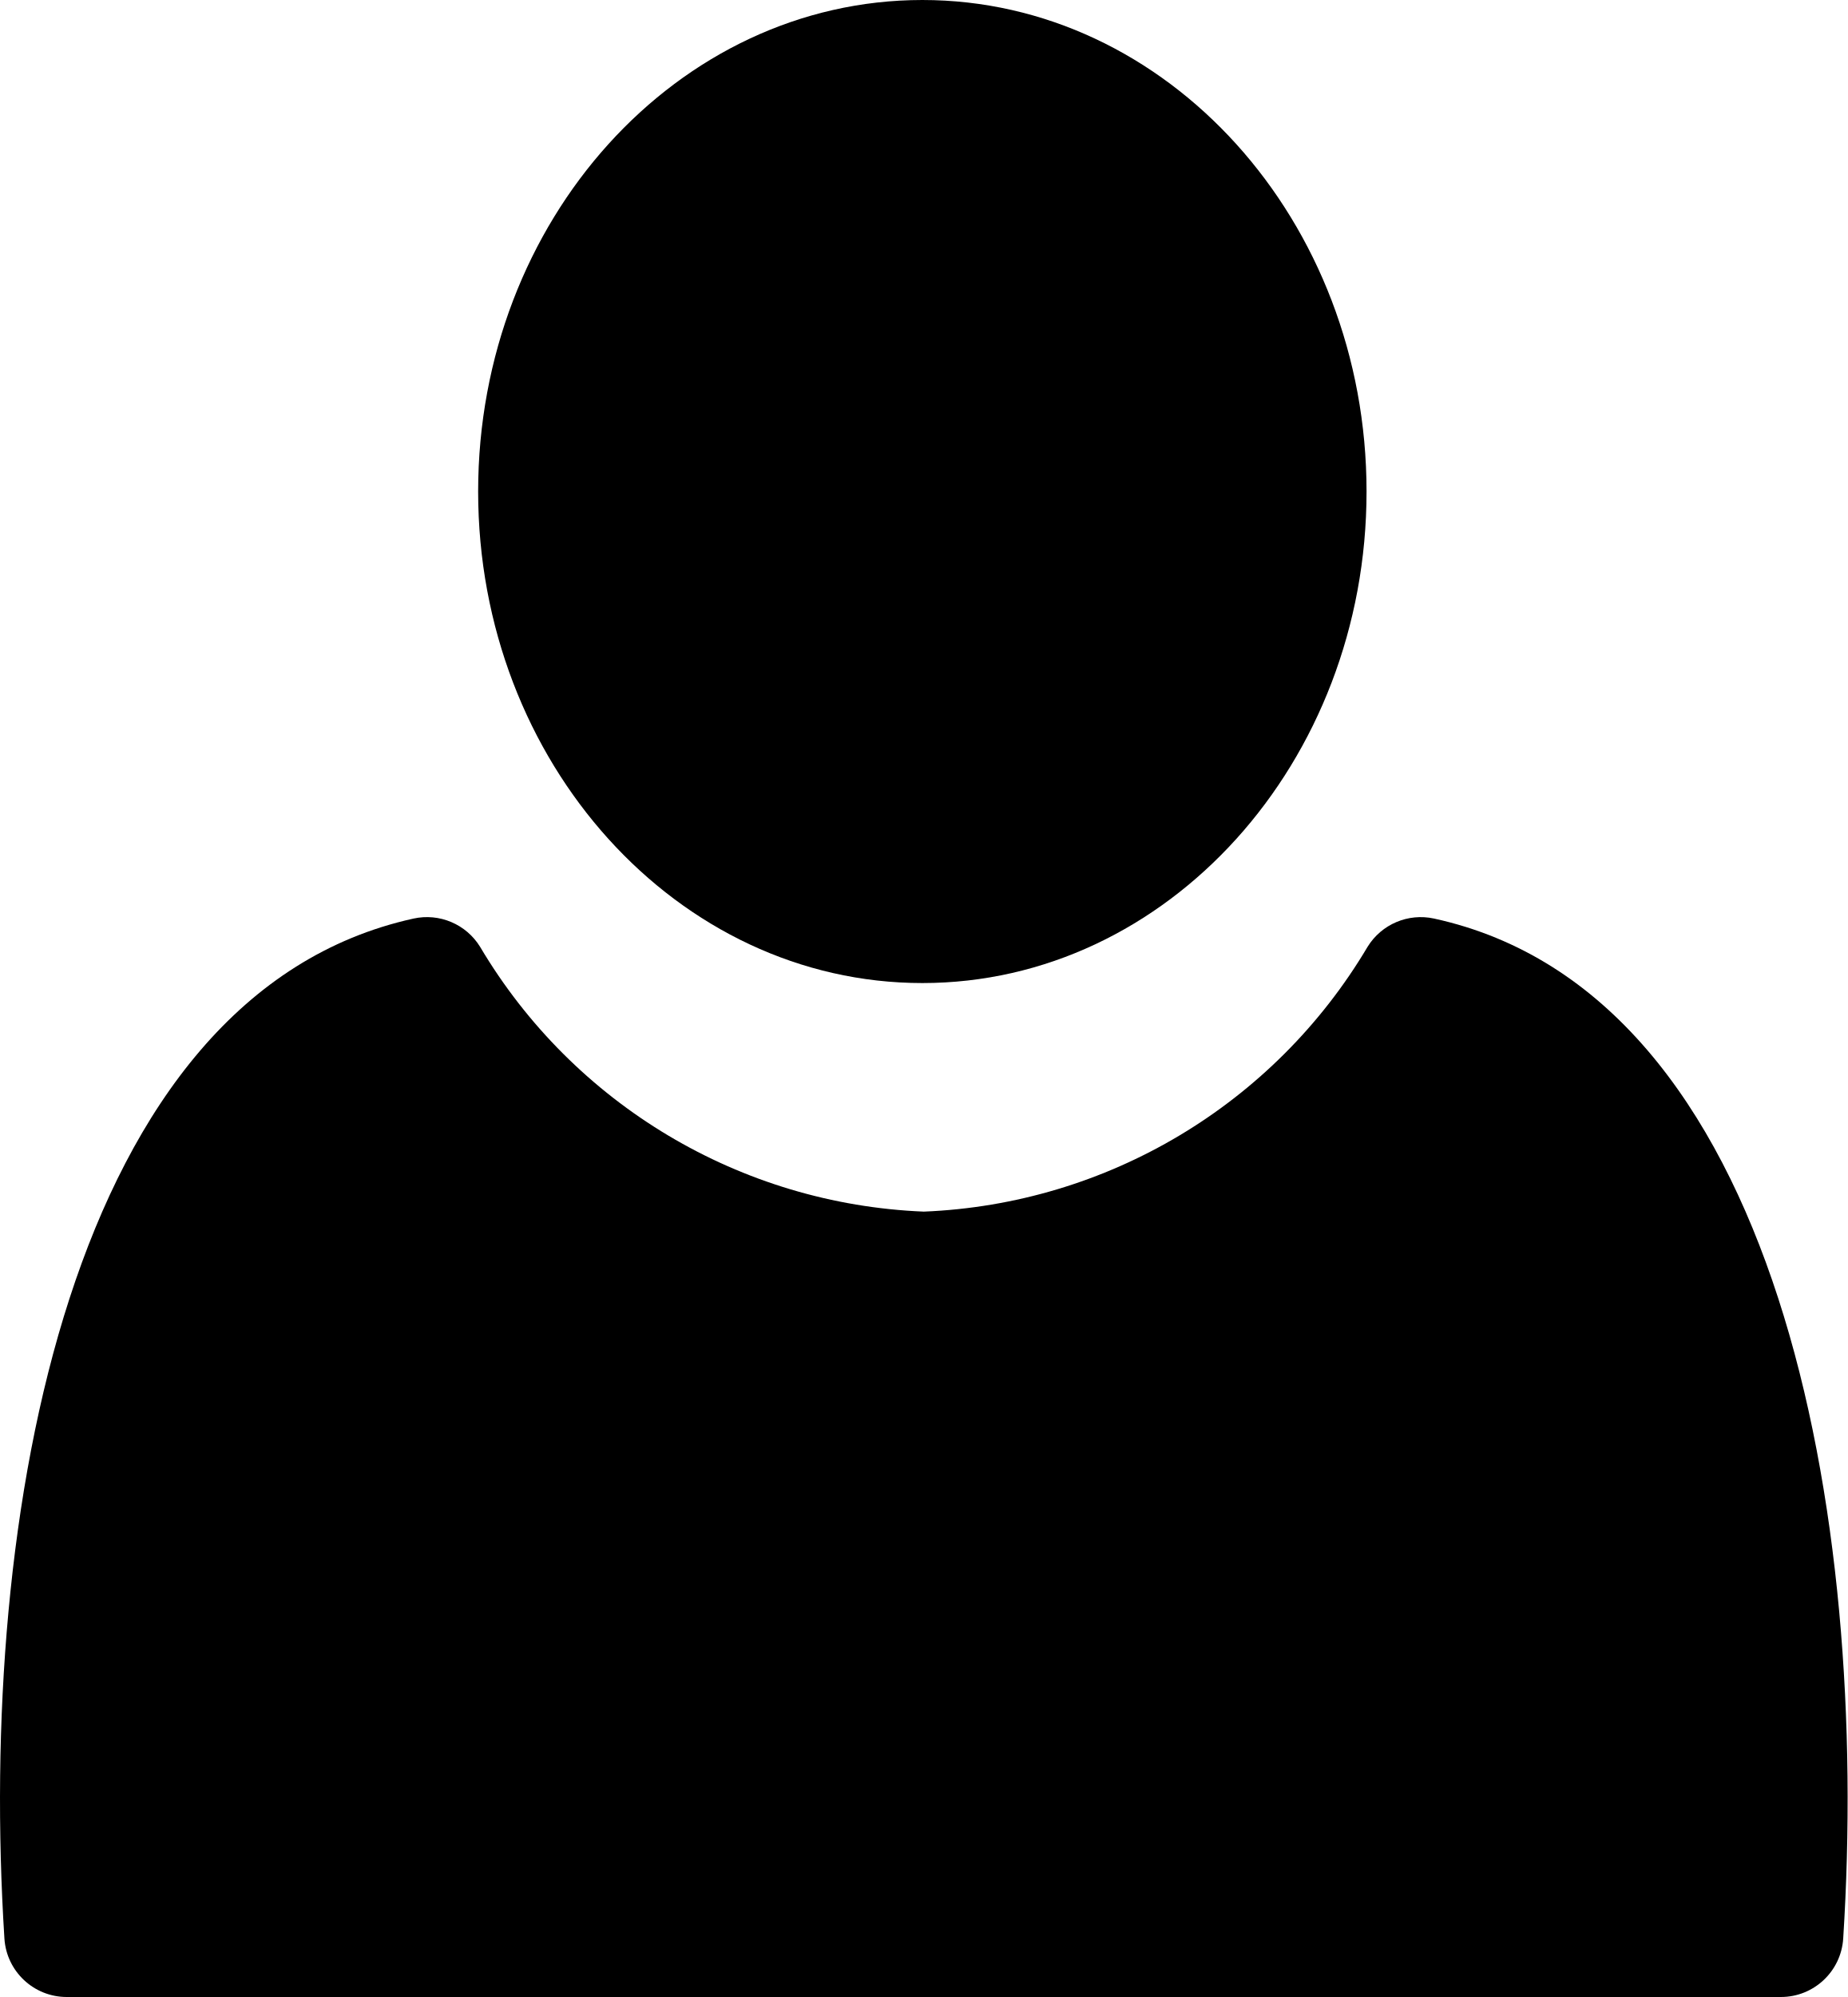
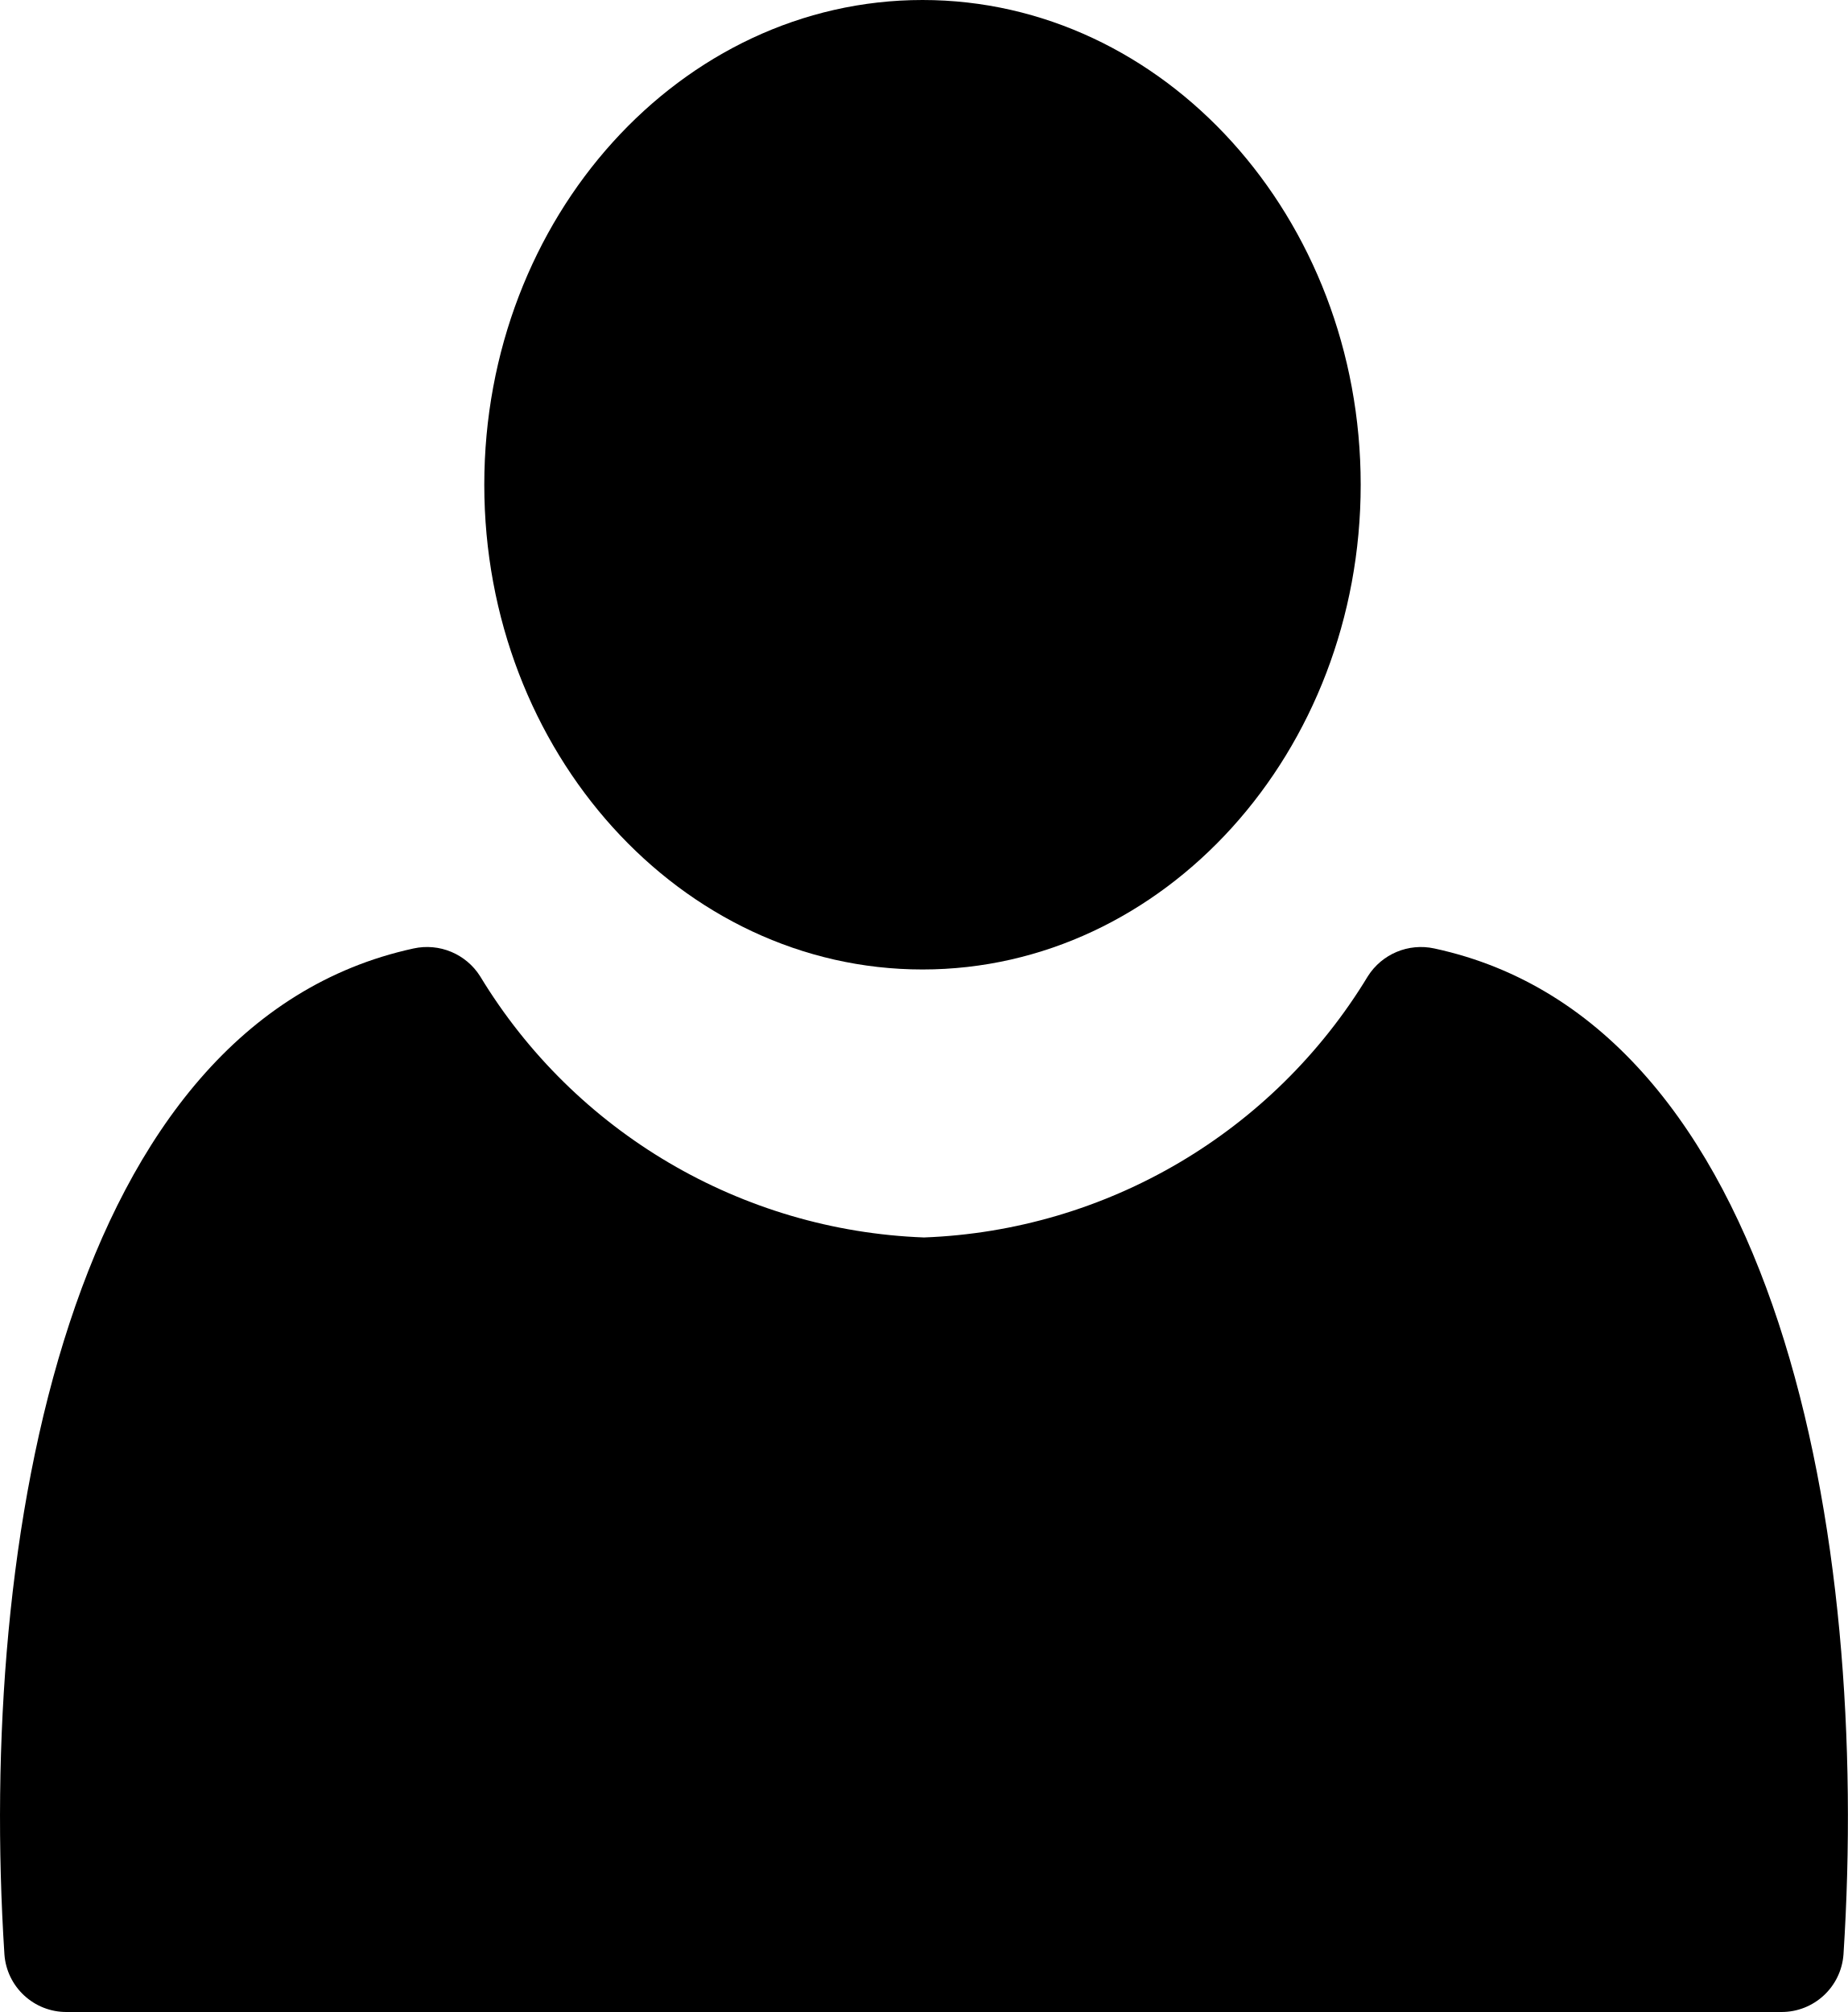
- <svg xmlns="http://www.w3.org/2000/svg" width="88.772" height="95.926" viewBox="0 0 88.772 95.926">
+ <svg xmlns="http://www.w3.org/2000/svg" width="90" height="98" viewBox="0 0 90 98">
  <g id="user-filled-person-shape-svgrepo" transform="translate(-3.577)">
-     <g id="Group_1365" data-name="Group 1365">
-       <path id="Path_409" data-name="Path 409" d="M47.893,47.221c11.768,0,21.341-10.592,21.341-23.611S59.66,0,47.893,0,26.55,10.592,26.55,23.61,36.125,47.221,47.893,47.221Z" />
-       <path id="Path_410" data-name="Path 410" d="M72.477,44.123a3,3,0,0,0-3.192,1.355A26.016,26.016,0,0,1,47.962,58.2a26.013,26.013,0,0,1-21.32-12.722,3,3,0,0,0-3.2-1.354C6.868,47.777,2.5,72.8,3.789,93.115a3,3,0,0,0,2.994,2.811h82.36a3,3,0,0,0,2.993-2.811C93.429,72.775,89.057,47.74,72.477,44.123Z" />
+     <g id="Group_1365" data-name="Group 1365" transform="translate(3.578)">
+       <path id="Path_409" data-name="Path 409" d="M47.893,47.221c11.768,0,21.341-10.592,21.341-23.611S59.66,0,47.893,0,26.55,10.592,26.55,23.61,36.125,47.221,47.893,47.221Z" transform="translate(-2.965)" />
+       <path id="Path_410" data-name="Path 410" d="M73.431,44.123a3.059,3.059,0,0,0-3.236,1.355A26.435,26.435,0,0,1,48.577,58.2,26.432,26.432,0,0,1,26.961,45.478a3.059,3.059,0,0,0-3.244-1.354C6.914,47.777,2.485,72.8,3.792,93.115a3.024,3.024,0,0,0,3.035,2.811h83.5a3.024,3.024,0,0,0,3.034-2.811C94.673,72.775,90.241,47.74,73.431,44.123Z" transform="translate(-3.578 2.074)" />
    </g>
  </g>
</svg>
